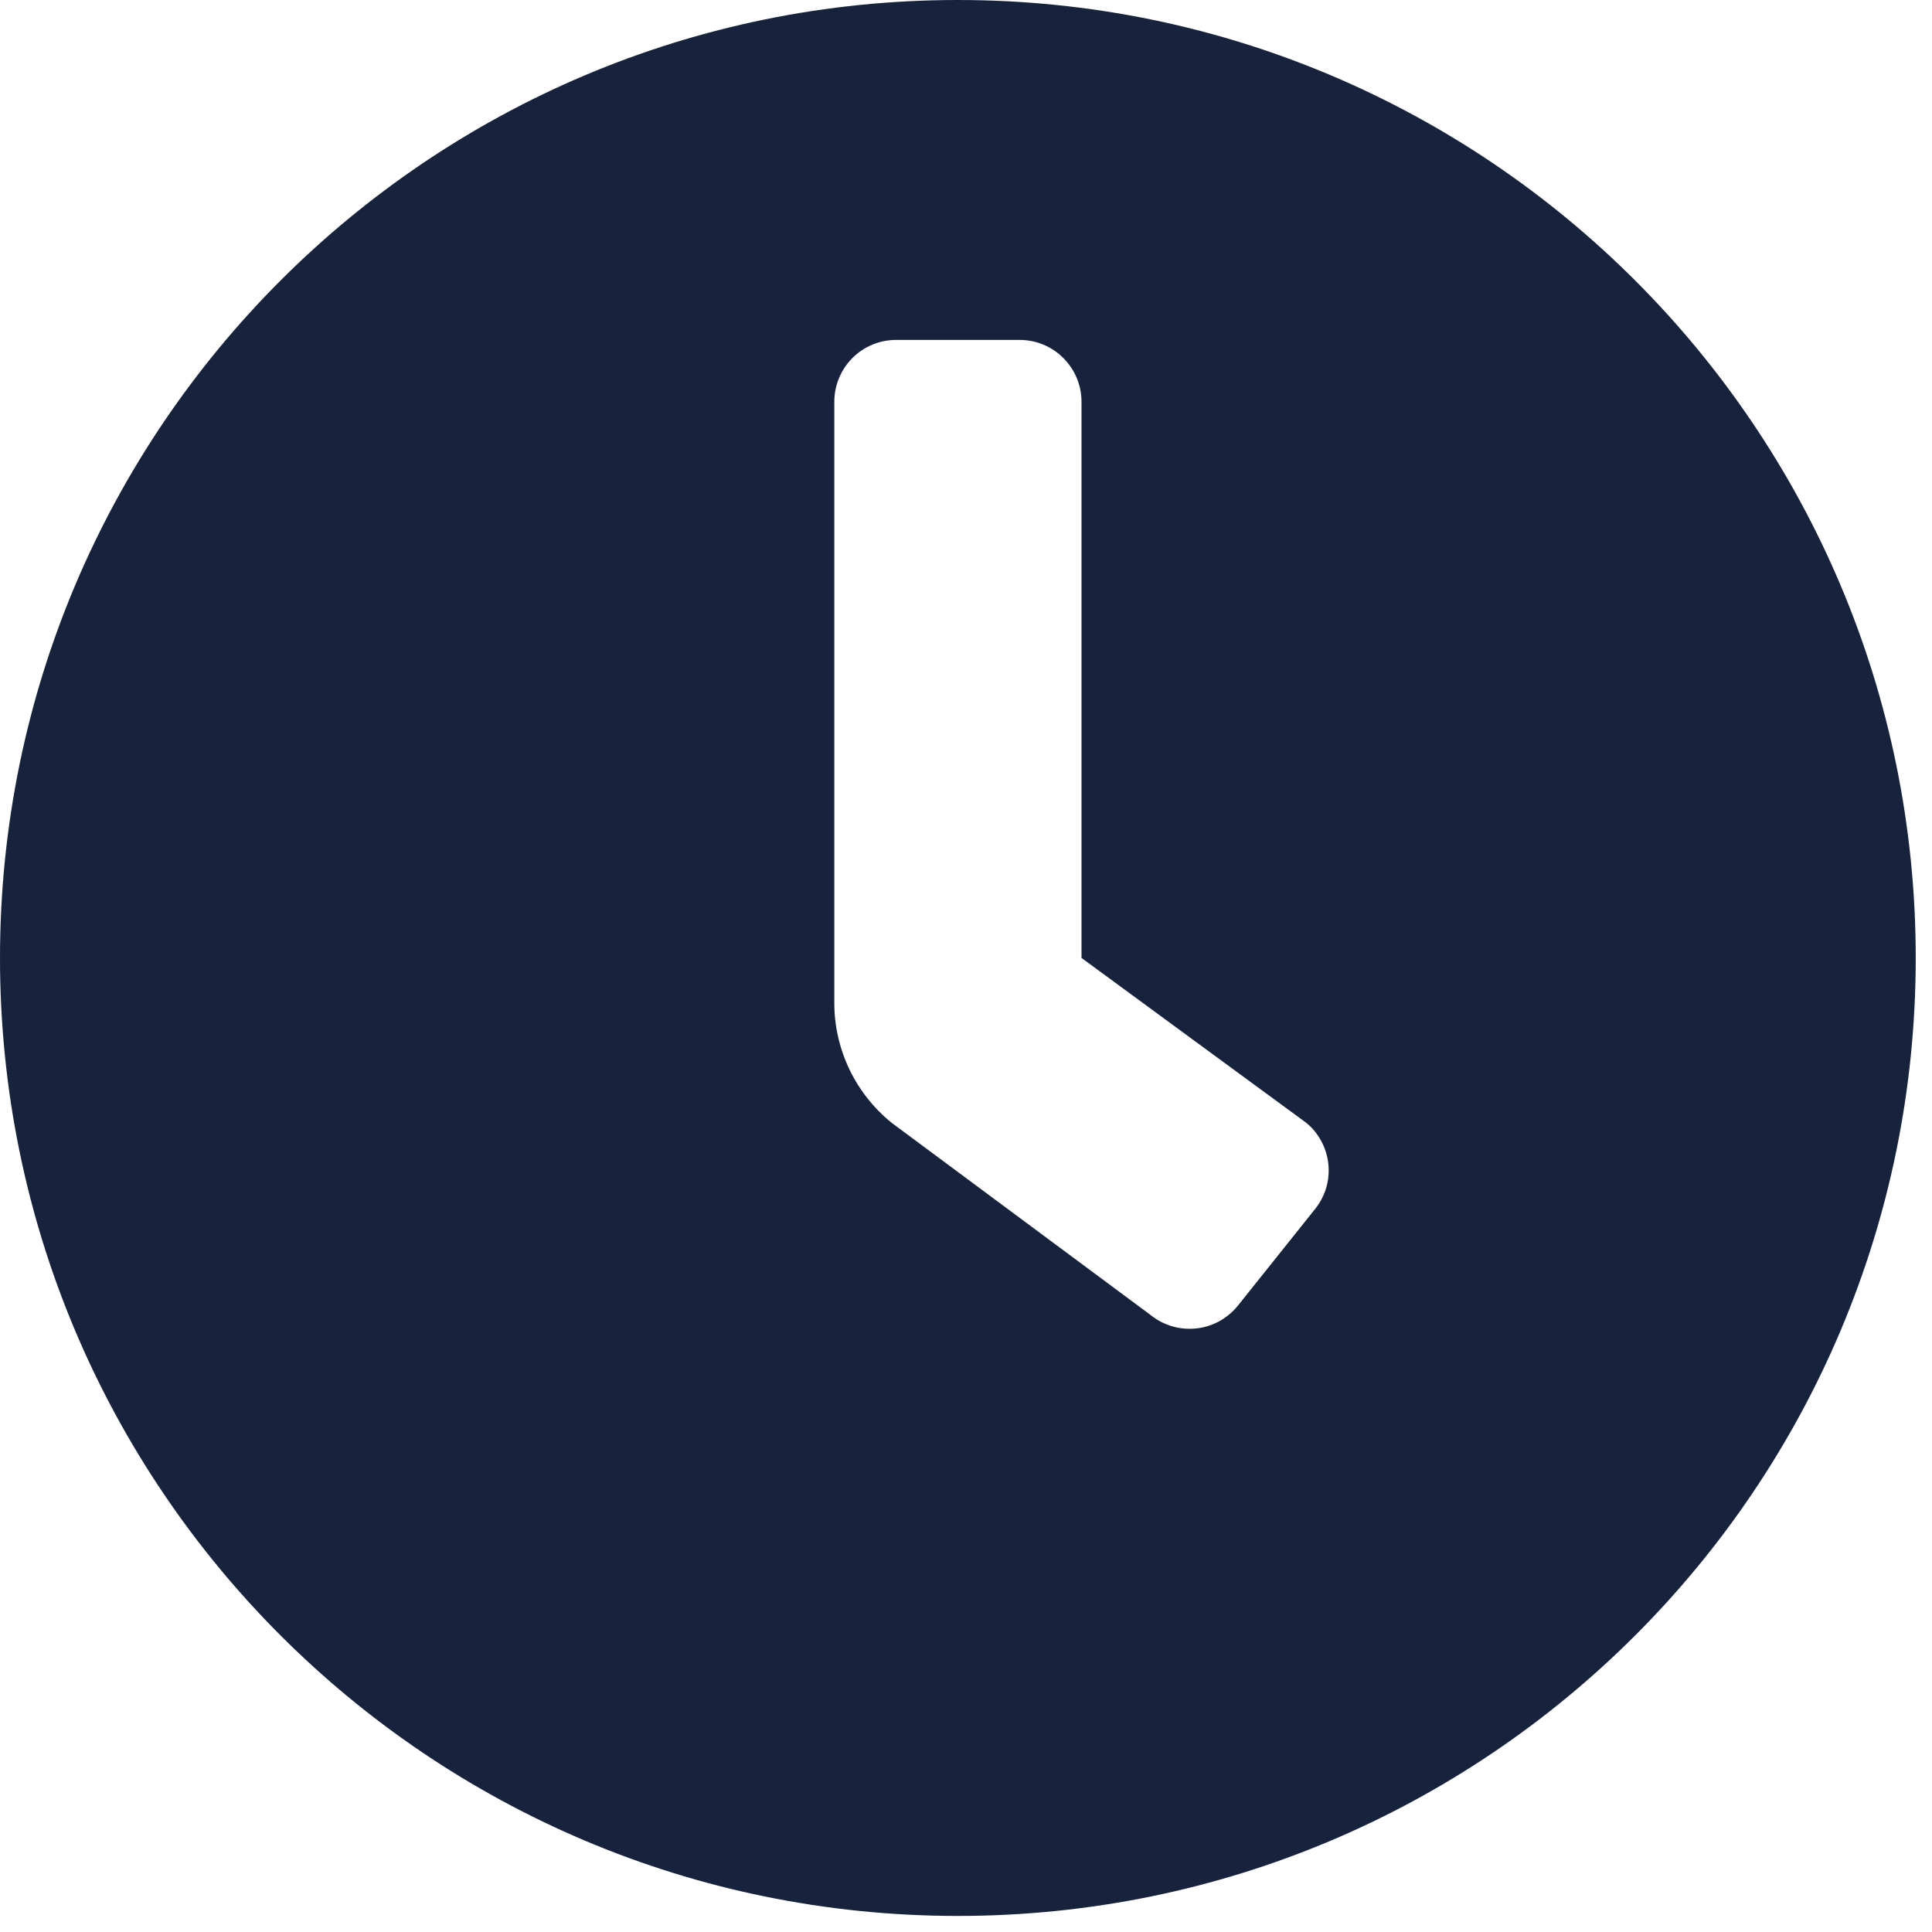
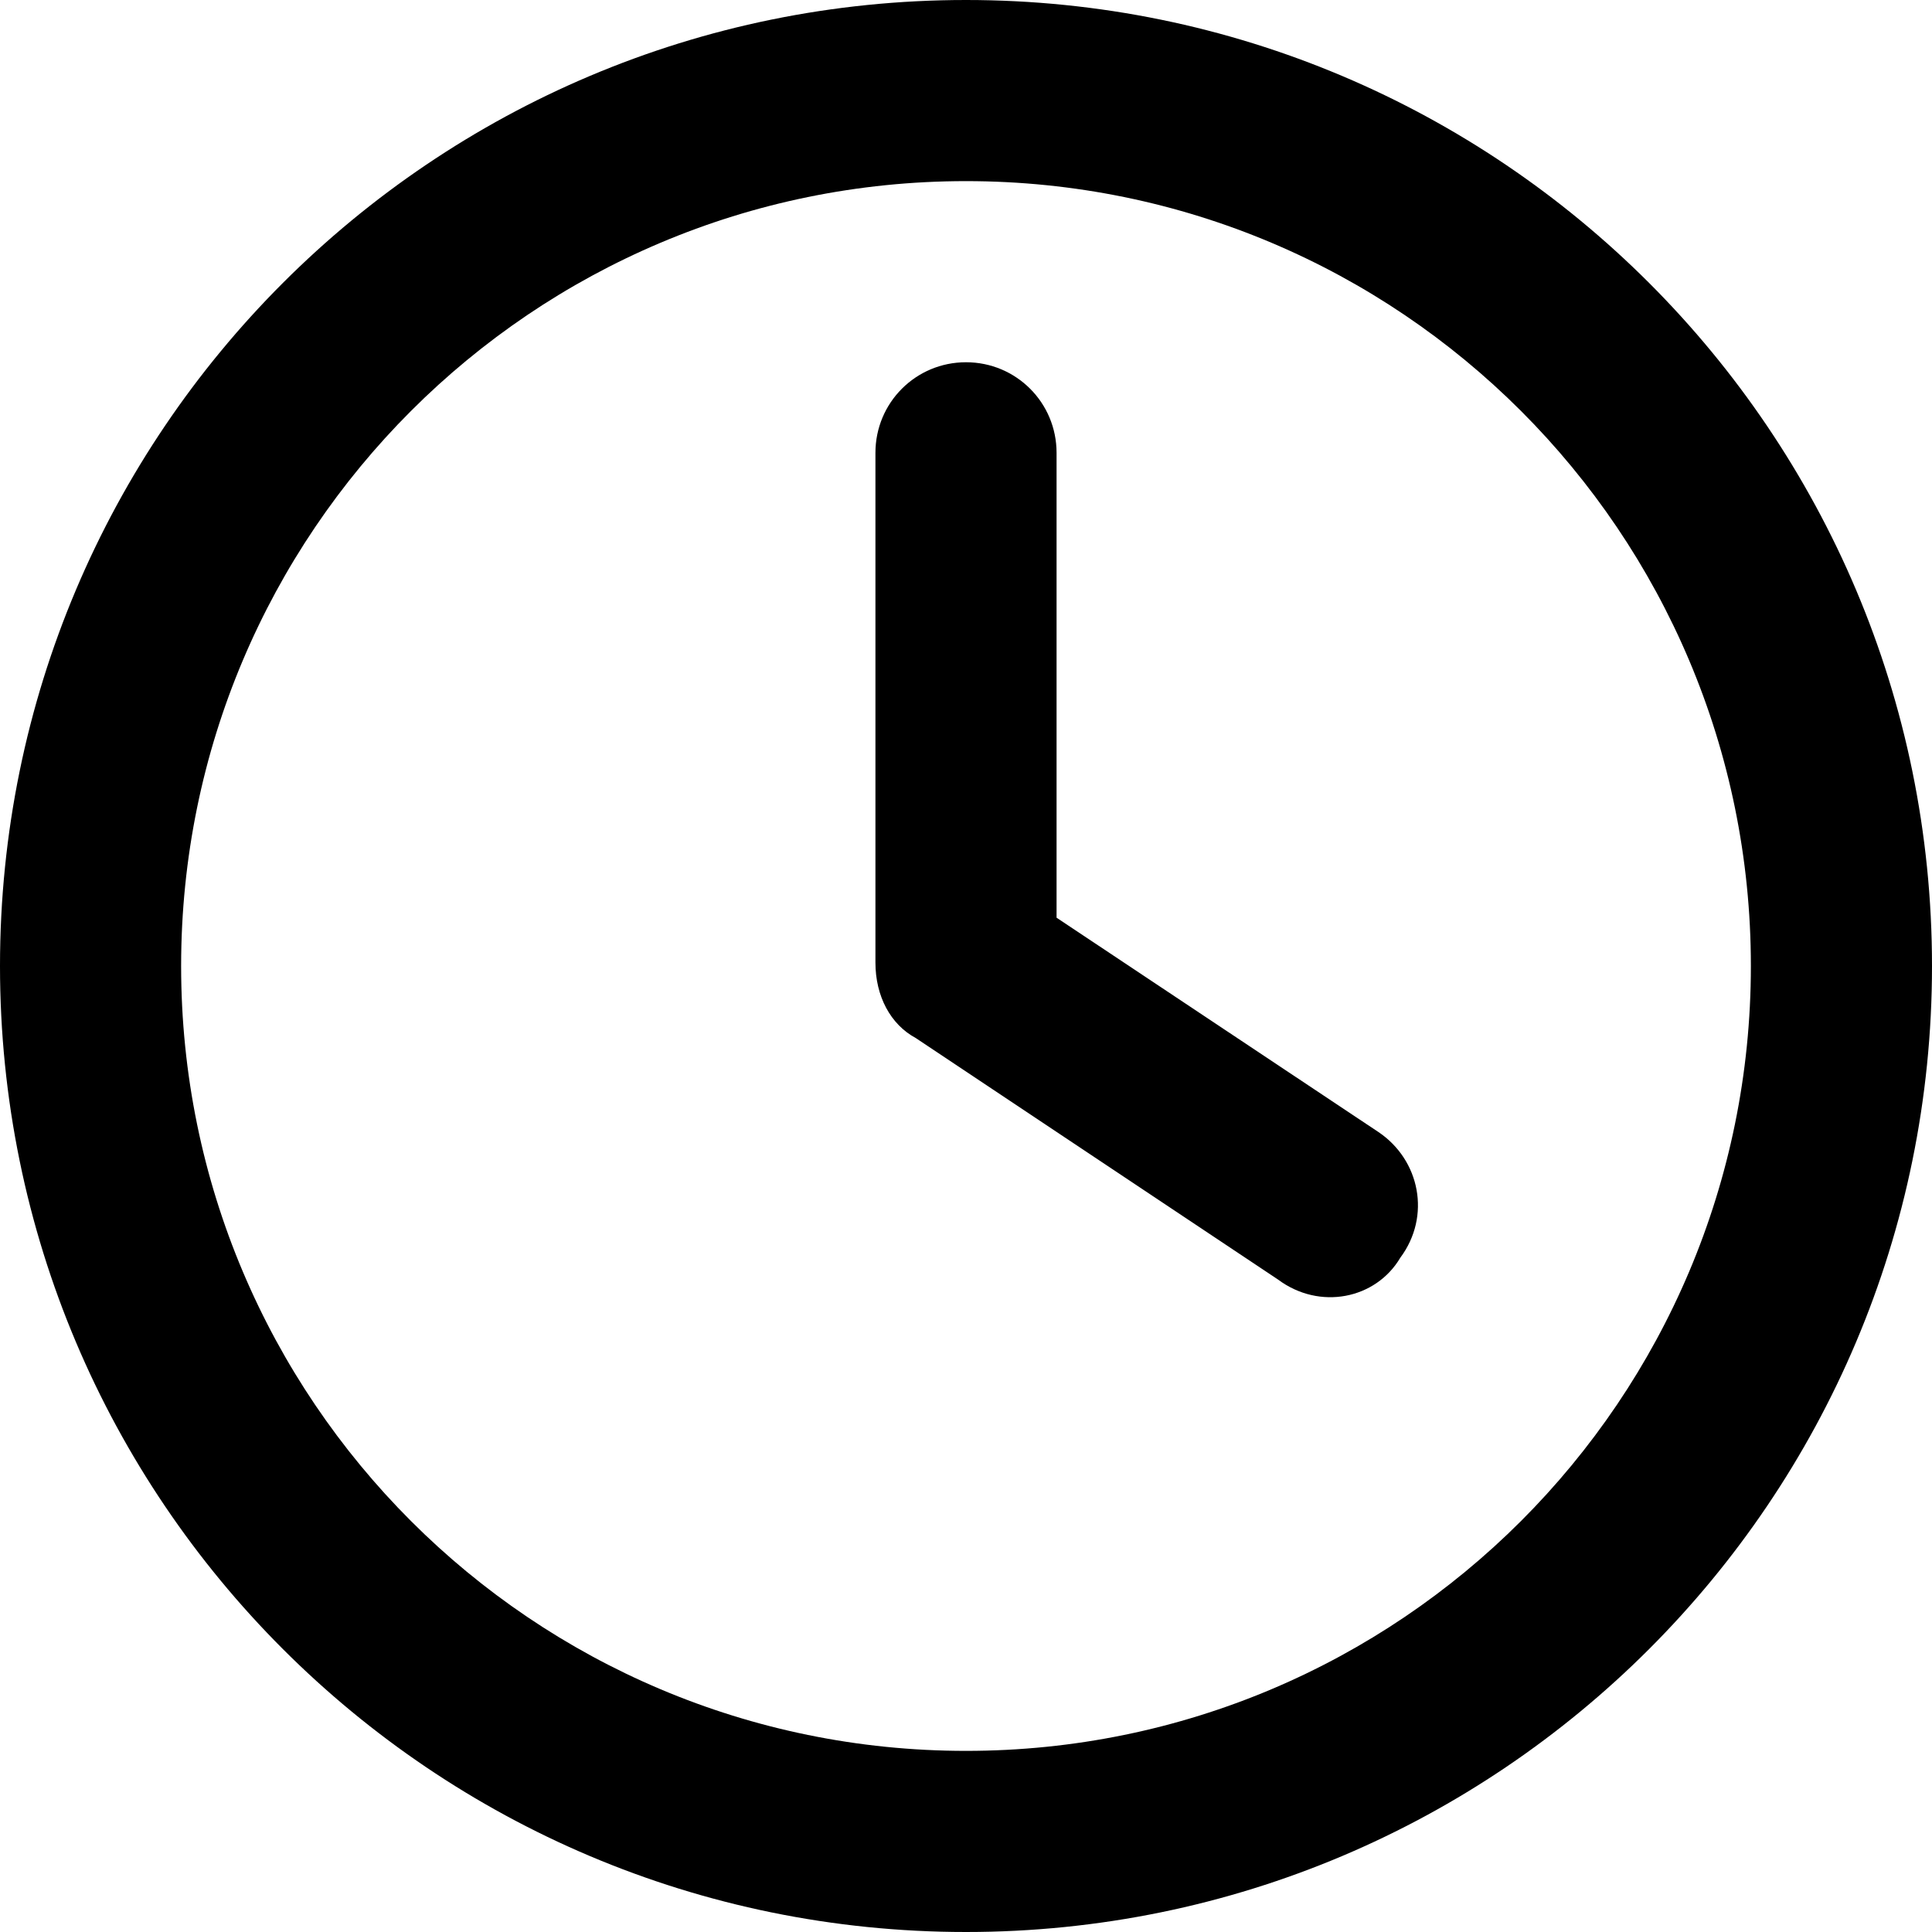
- <svg xmlns="http://www.w3.org/2000/svg" width="19" height="19" viewBox="0 0 19 19" fill="none">
-   <path d="M9.42 0C4.216 0 0 4.217 0 9.421C0 14.625 4.216 18.842 9.42 18.842C14.624 18.842 18.84 14.625 18.84 9.421C18.84 4.217 14.624 0 9.42 0ZM12.933 11.89L12.174 12.84C12.124 12.902 12.062 12.954 11.992 12.993C11.922 13.031 11.845 13.056 11.766 13.064C11.687 13.073 11.606 13.066 11.53 13.044C11.453 13.022 11.382 12.985 11.319 12.935L8.774 11.046C8.596 10.904 8.453 10.723 8.354 10.518C8.256 10.312 8.204 10.088 8.205 9.86V3.951C8.205 3.79 8.269 3.635 8.383 3.521C8.496 3.407 8.651 3.343 8.812 3.343H10.028C10.189 3.343 10.344 3.407 10.457 3.521C10.572 3.635 10.636 3.79 10.636 3.951V9.421L12.838 11.036C12.901 11.085 12.953 11.147 12.991 11.217C13.03 11.287 13.054 11.364 13.063 11.443C13.072 11.523 13.065 11.603 13.043 11.68C13.02 11.756 12.983 11.828 12.933 11.89Z" fill="#17223D" />
+ <svg xmlns="http://www.w3.org/2000/svg" width="12" height="12" viewBox="0 0 512 512">
+   <path d="M232 120C232 106.7 242.7 96 256 96C269.3 96 280 106.7 280 120V243.2L365.3 300C376.3 307.4 379.3 322.3 371.1 333.3C364.6 344.3 349.7 347.3 338.7 339.1L242.7 275.1C236 271.5 232 264 232 255.1L232 120zM256 0C397.4 0 512 114.6 512 256C512 397.4 397.4 512 256 512C114.6 512 0 397.4 0 256C0 114.6 114.6 0 256 0zM48 256C48 370.9 141.1 464 256 464C370.9 464 464 370.9 464 256C464 141.1 370.9 48 256 48C141.1 48 48 141.1 48 256z" />
</svg>
